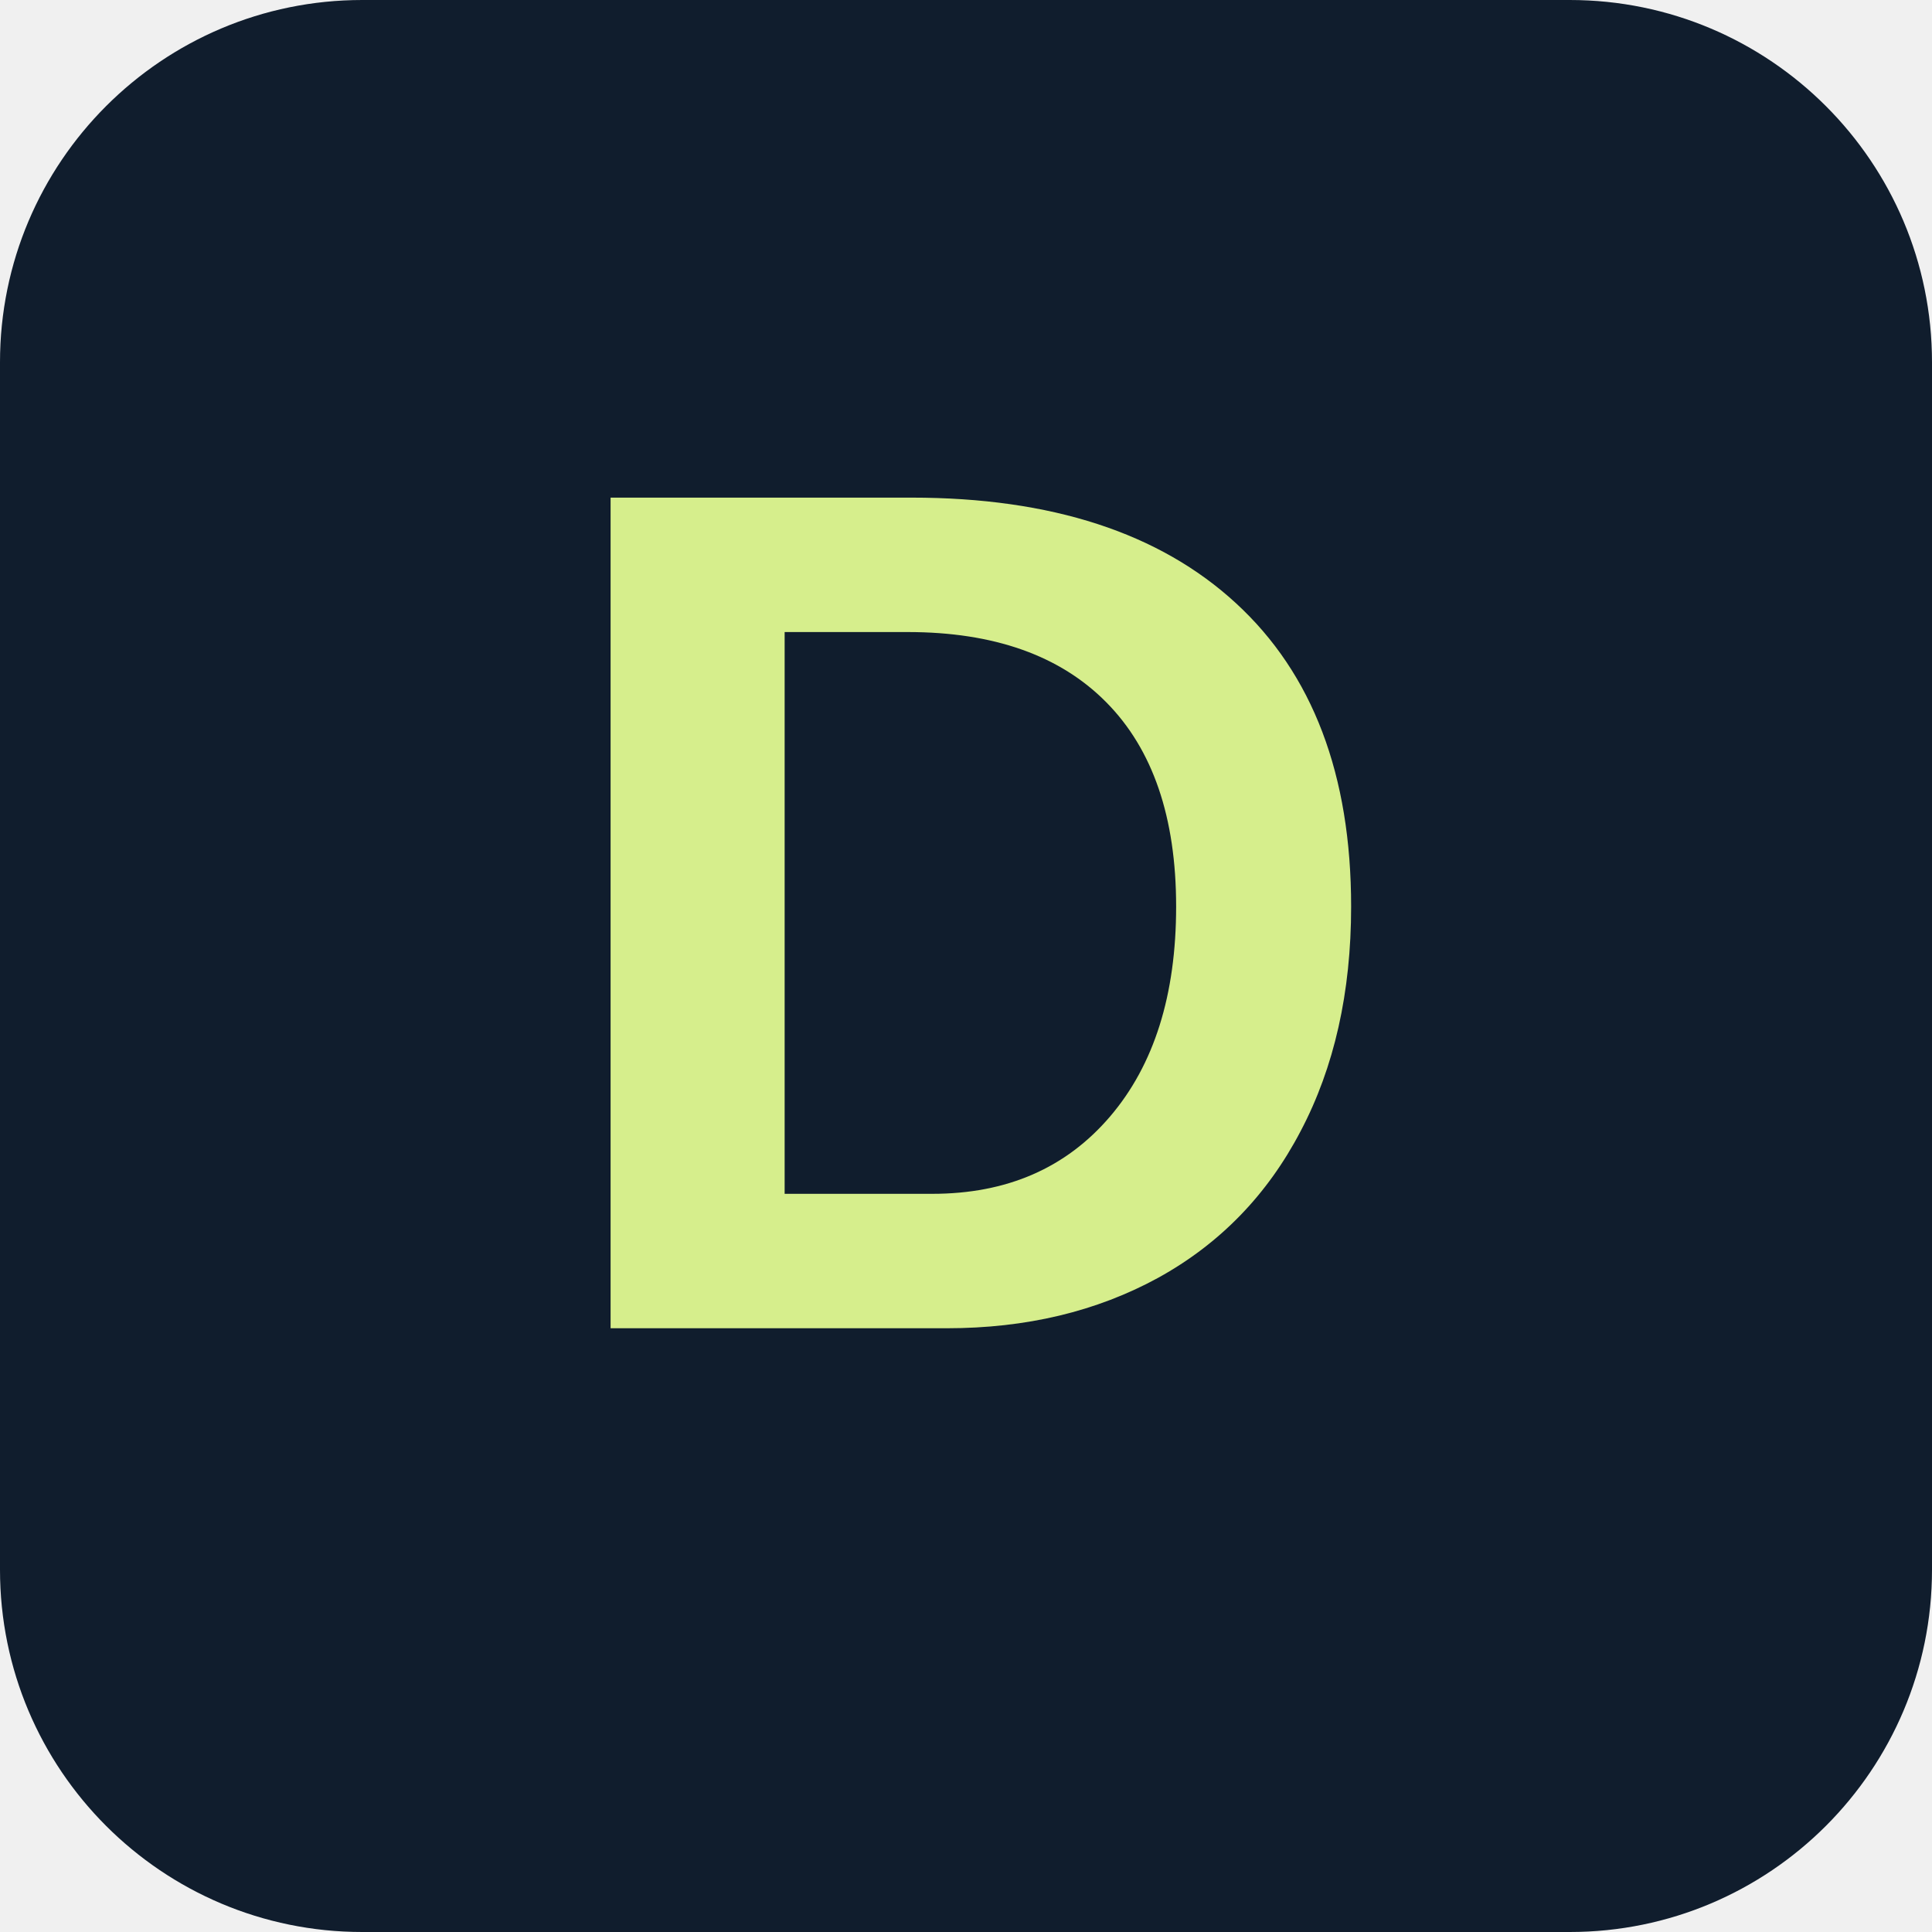
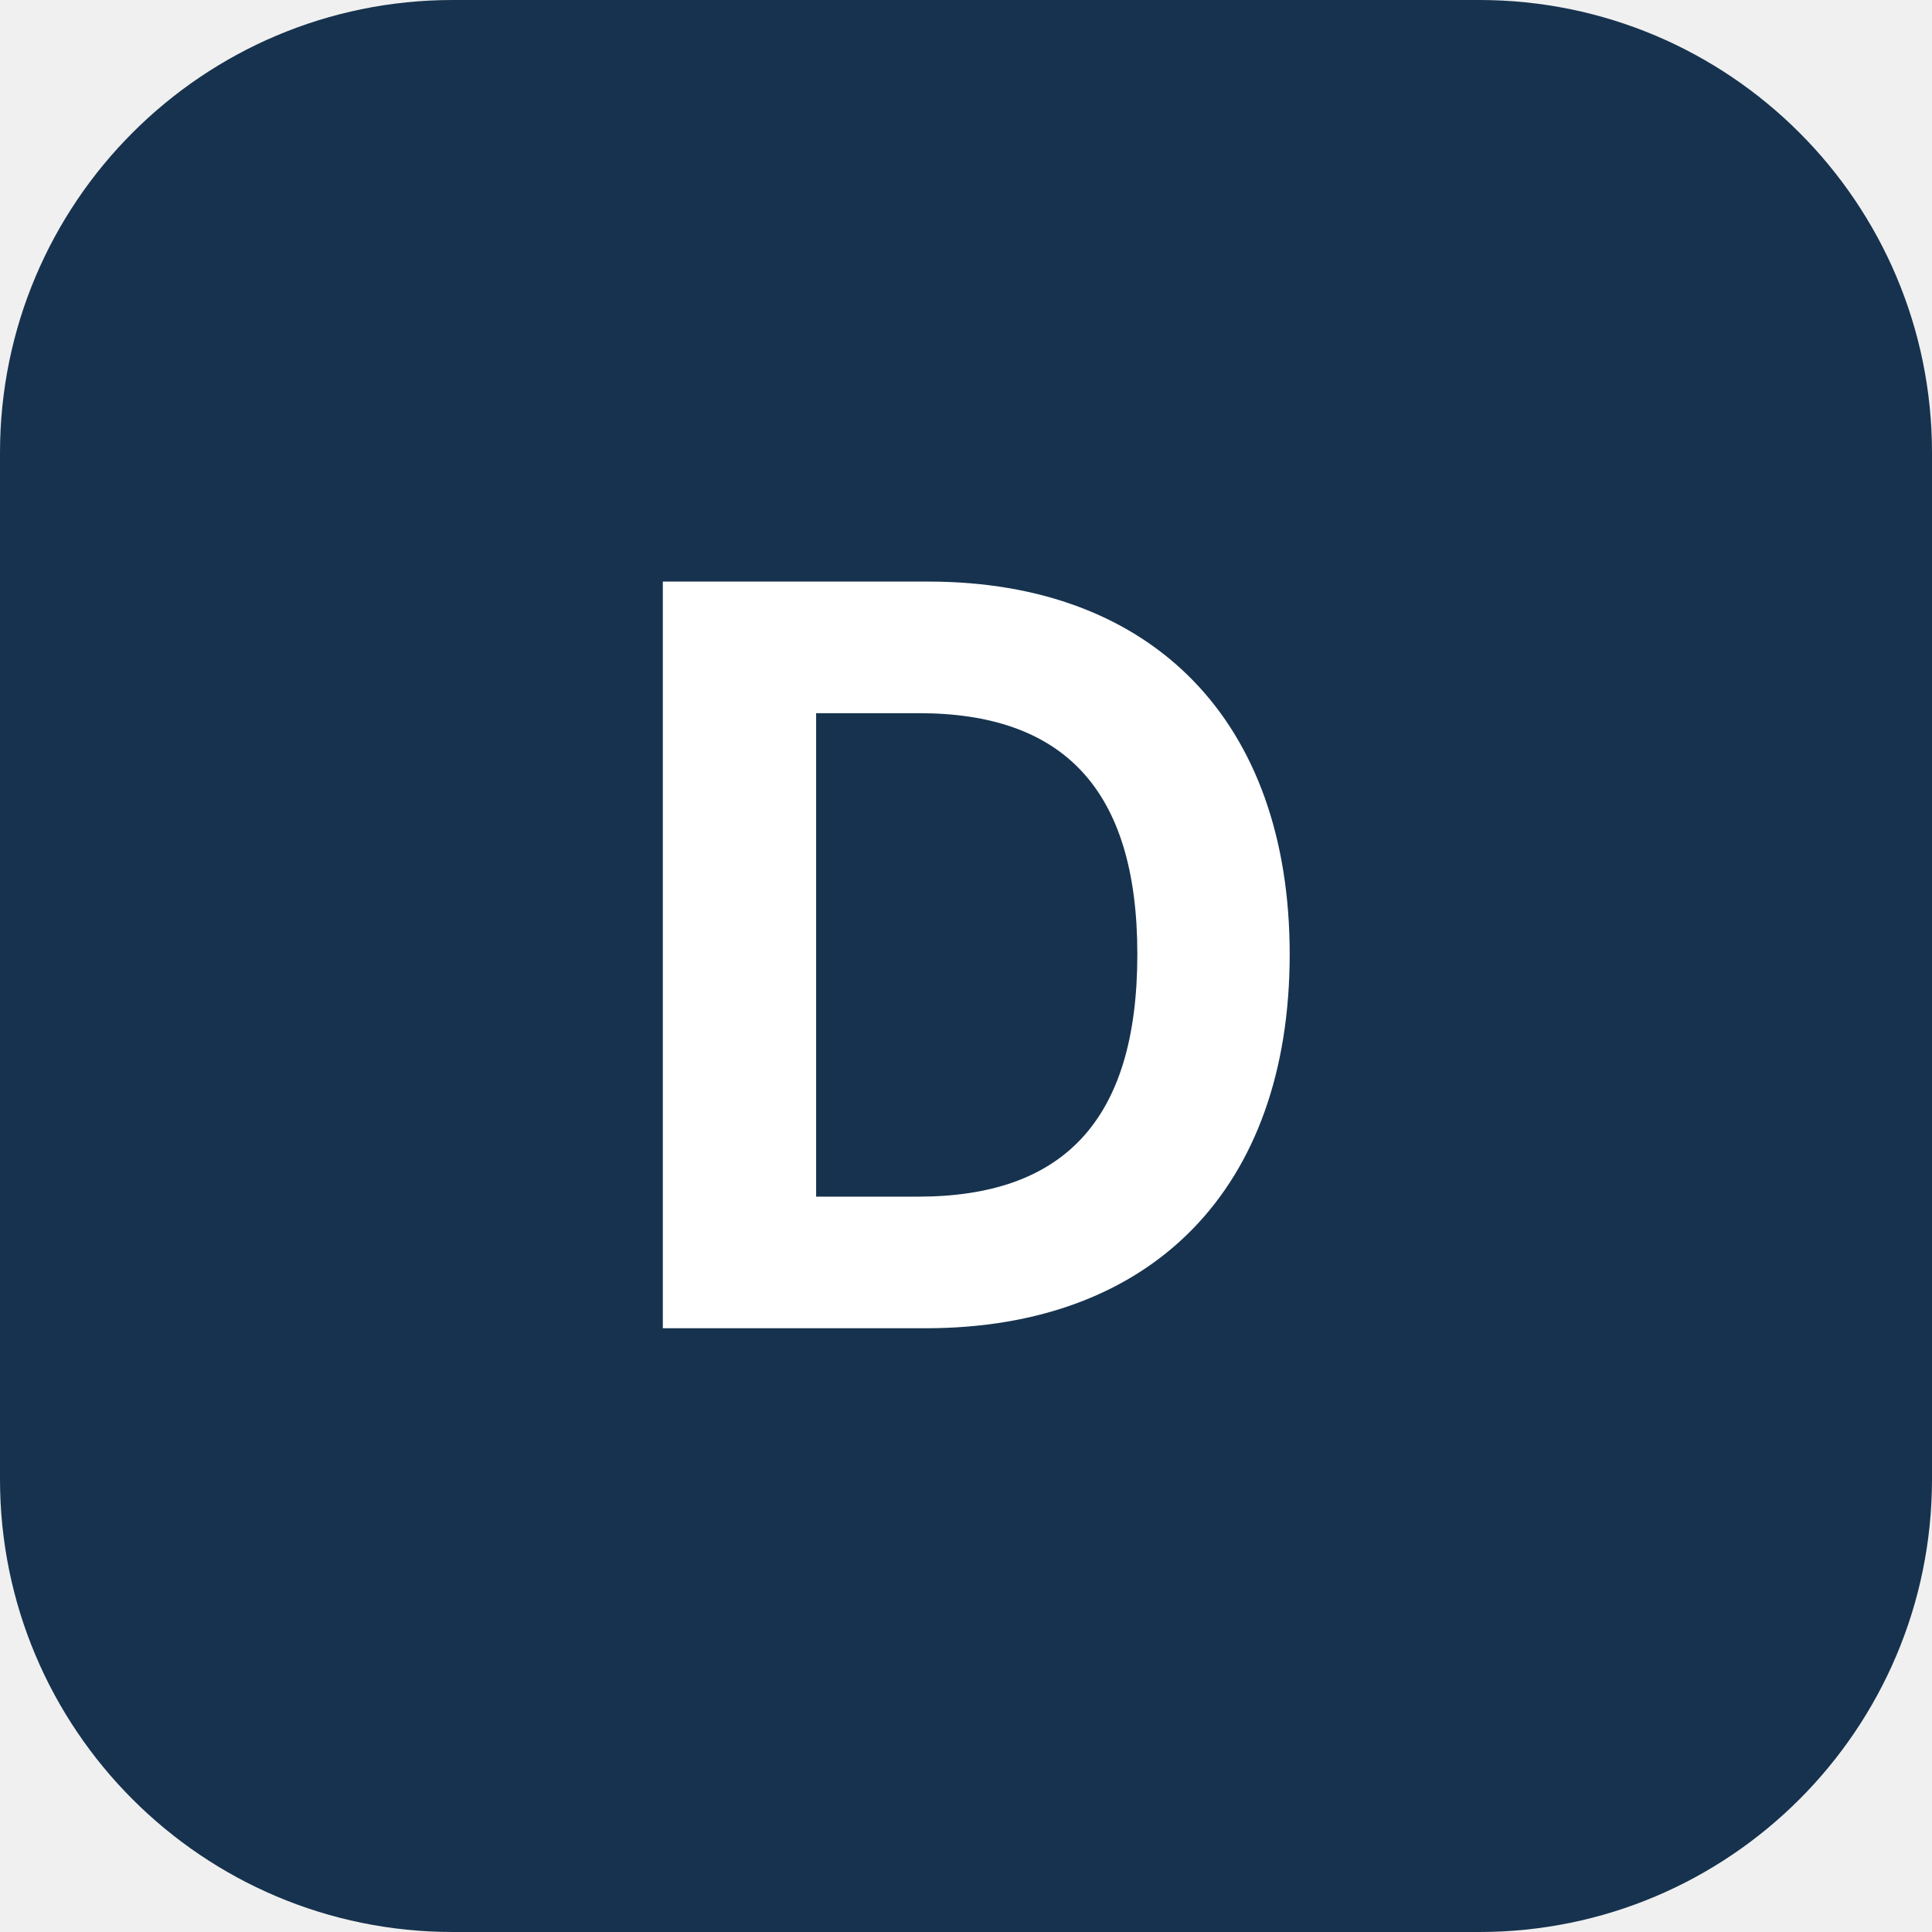
<svg xmlns="http://www.w3.org/2000/svg" viewBox="0 0 64 64">
-   <rect width="64" height="64" rx="12" fill="#101d2d" />
-   <text x="32" y="44" text-anchor="middle" fill="#d6ee8c" font-family="Arial,Helvetica,sans-serif" font-size="40" font-weight="700">D</text>
+   <rect width="64" height="64" rx="15" fill="#16324e" />
+   <text x="32" y="44" text-anchor="middle" fill="#ffffff" font-family="Inter,-apple-system,Segoe UI,Arial,sans-serif" font-size="34" font-weight="700">D</text>
</svg>
